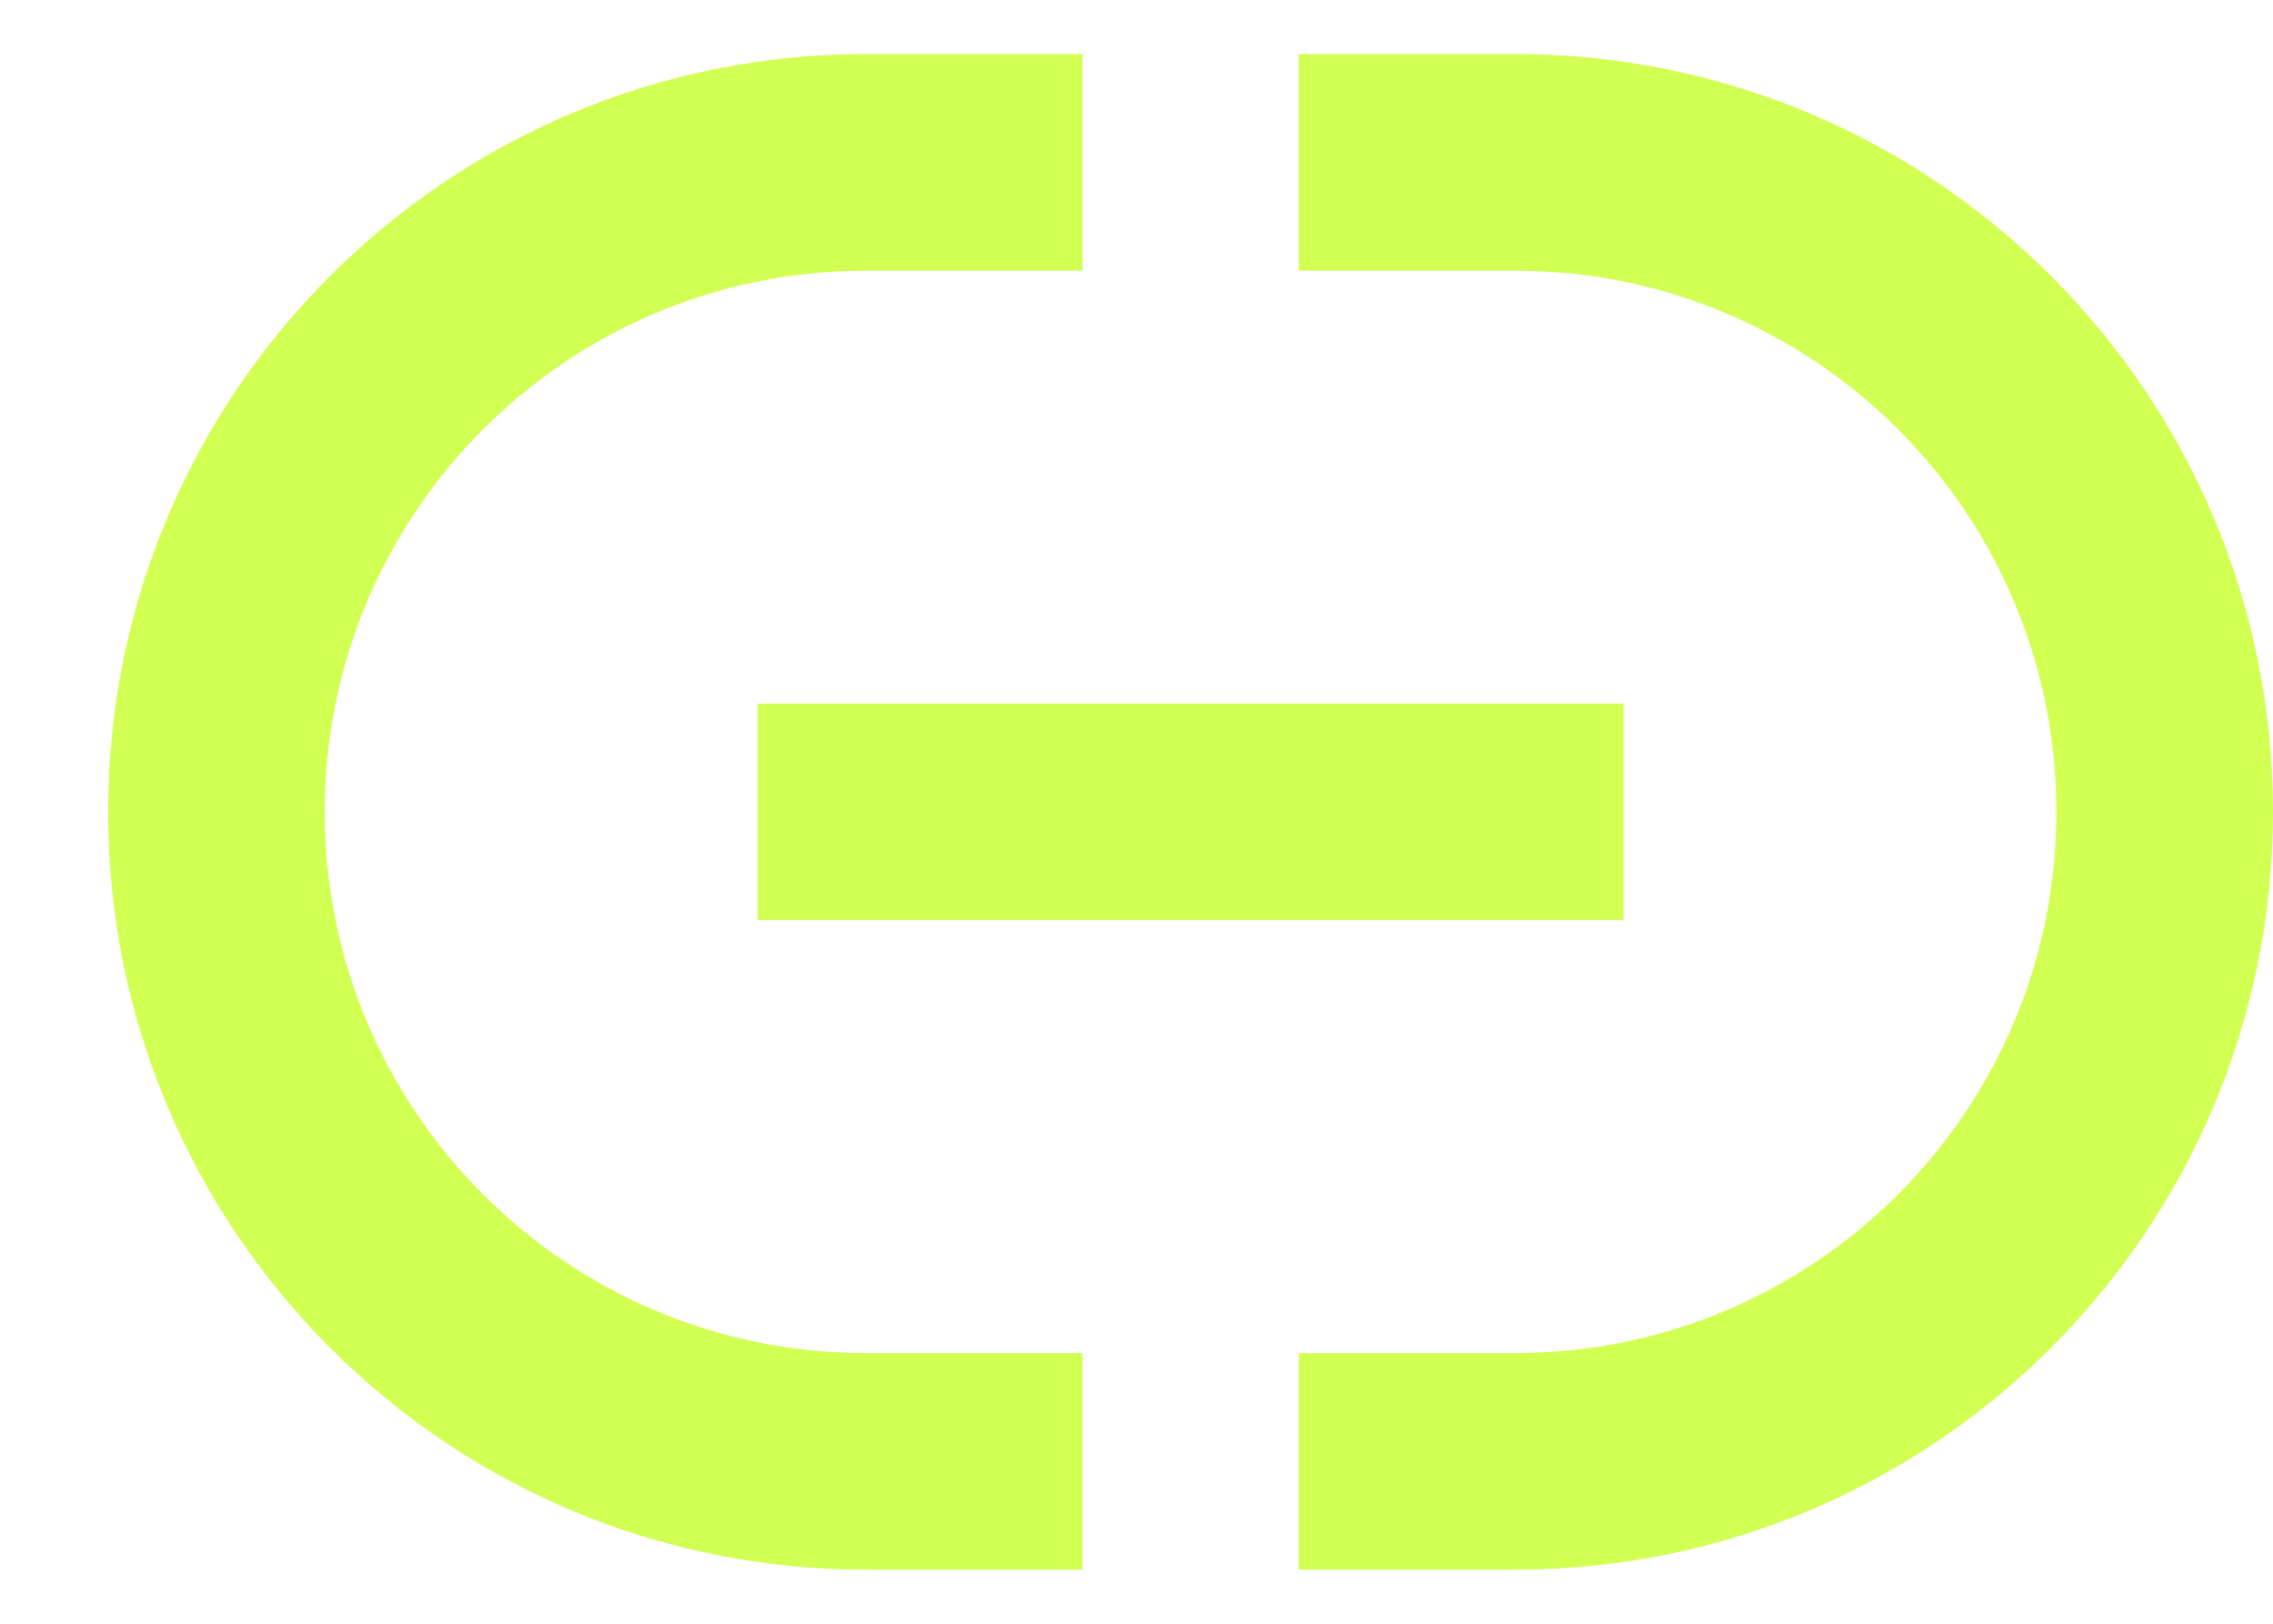
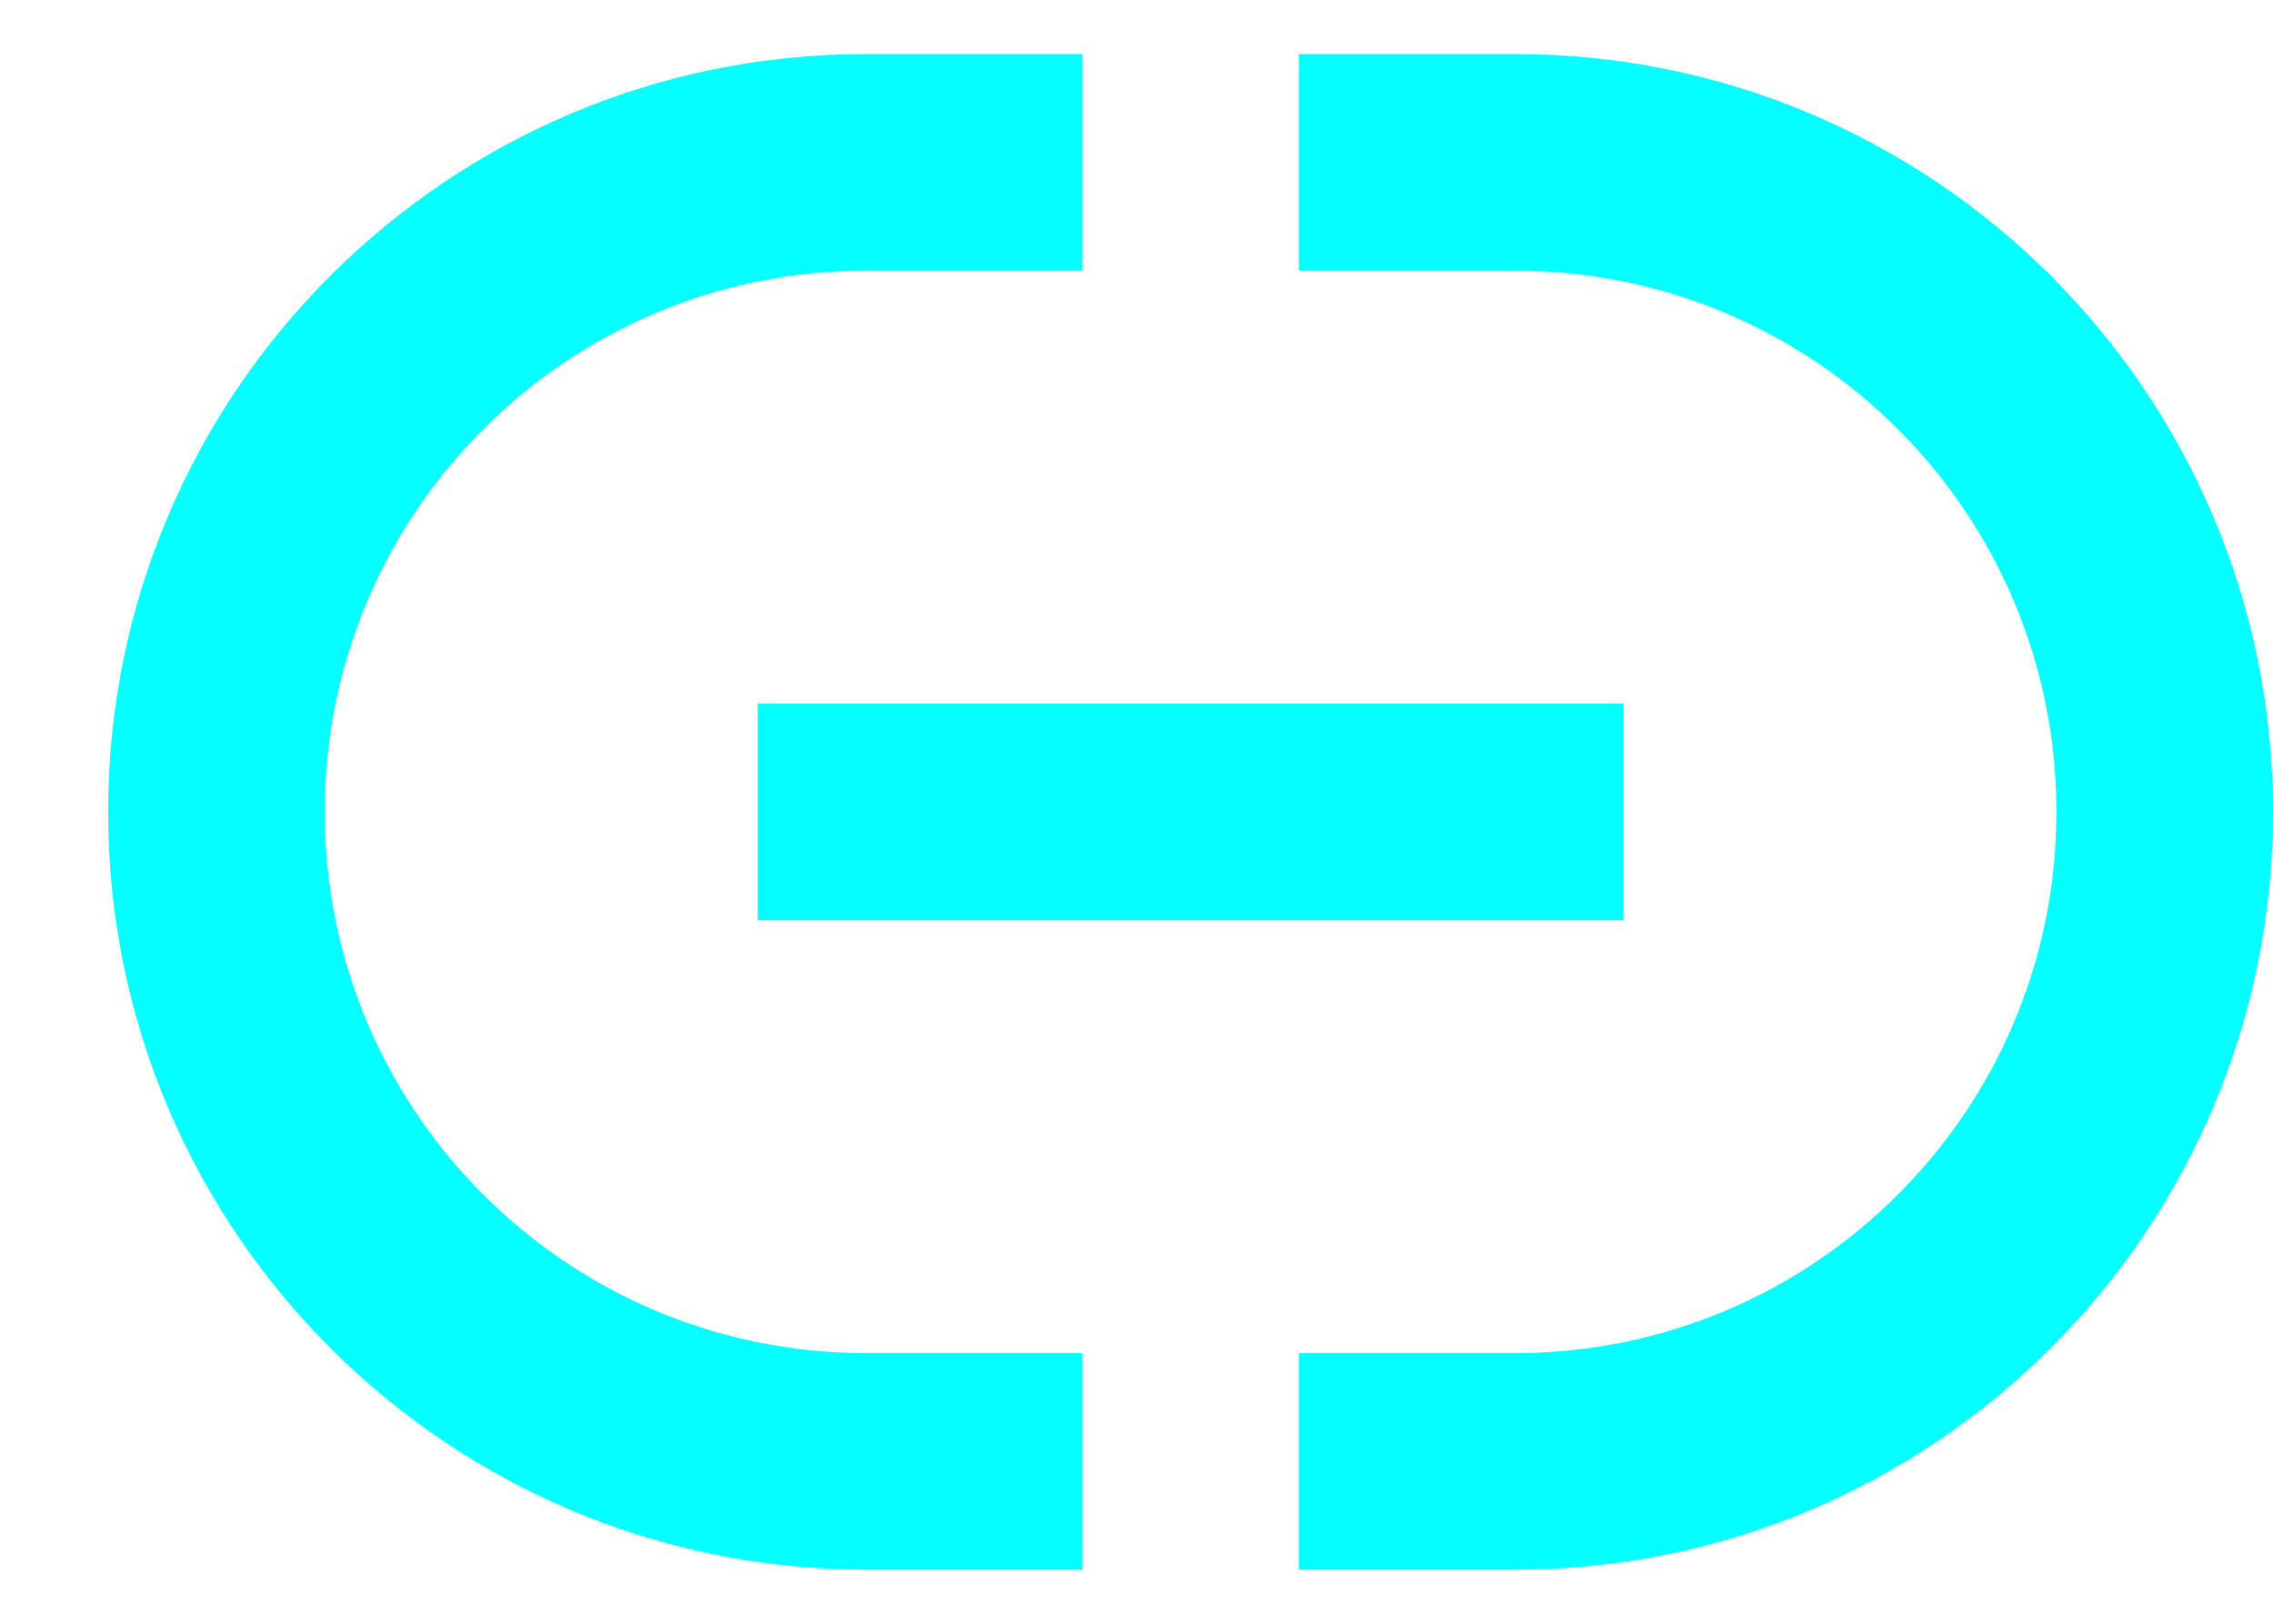
<svg xmlns="http://www.w3.org/2000/svg" width="14" height="10" fill="none">
-   <path d="M2 5a3.333 3.333 0 0 1 3.333-3.333h1.334V.333H5.333a4.667 4.667 0 1 0 0 9.334h1.334V8.333H5.333A3.333 3.333 0 0 1 2 5zM9.333.333H8v1.334h1.333a3.333 3.333 0 1 1 0 6.666H8v1.334h1.333a4.667 4.667 0 0 0 0-9.334z" fill="#D1FF52" />
-   <path d="M10 4.333H4.667v1.334H10V4.333z" fill="#D1FF52" />
+   <path d="M2 5a3.333 3.333 0 0 1 3.333-3.333h1.334V.333H5.333a4.667 4.667 0 1 0 0 9.334h1.334V8.333H5.333A3.333 3.333 0 0 1 2 5zM9.333.333H8v1.334h1.333a3.333 3.333 0 1 1 0 6.666H8v1.334h1.333a4.667 4.667 0 0 0 0-9.334z" fill="#03FFFF" />
+   <path d="M10 4.333H4.667v1.334H10V4.333z" fill="#03FFFF" />
</svg>
